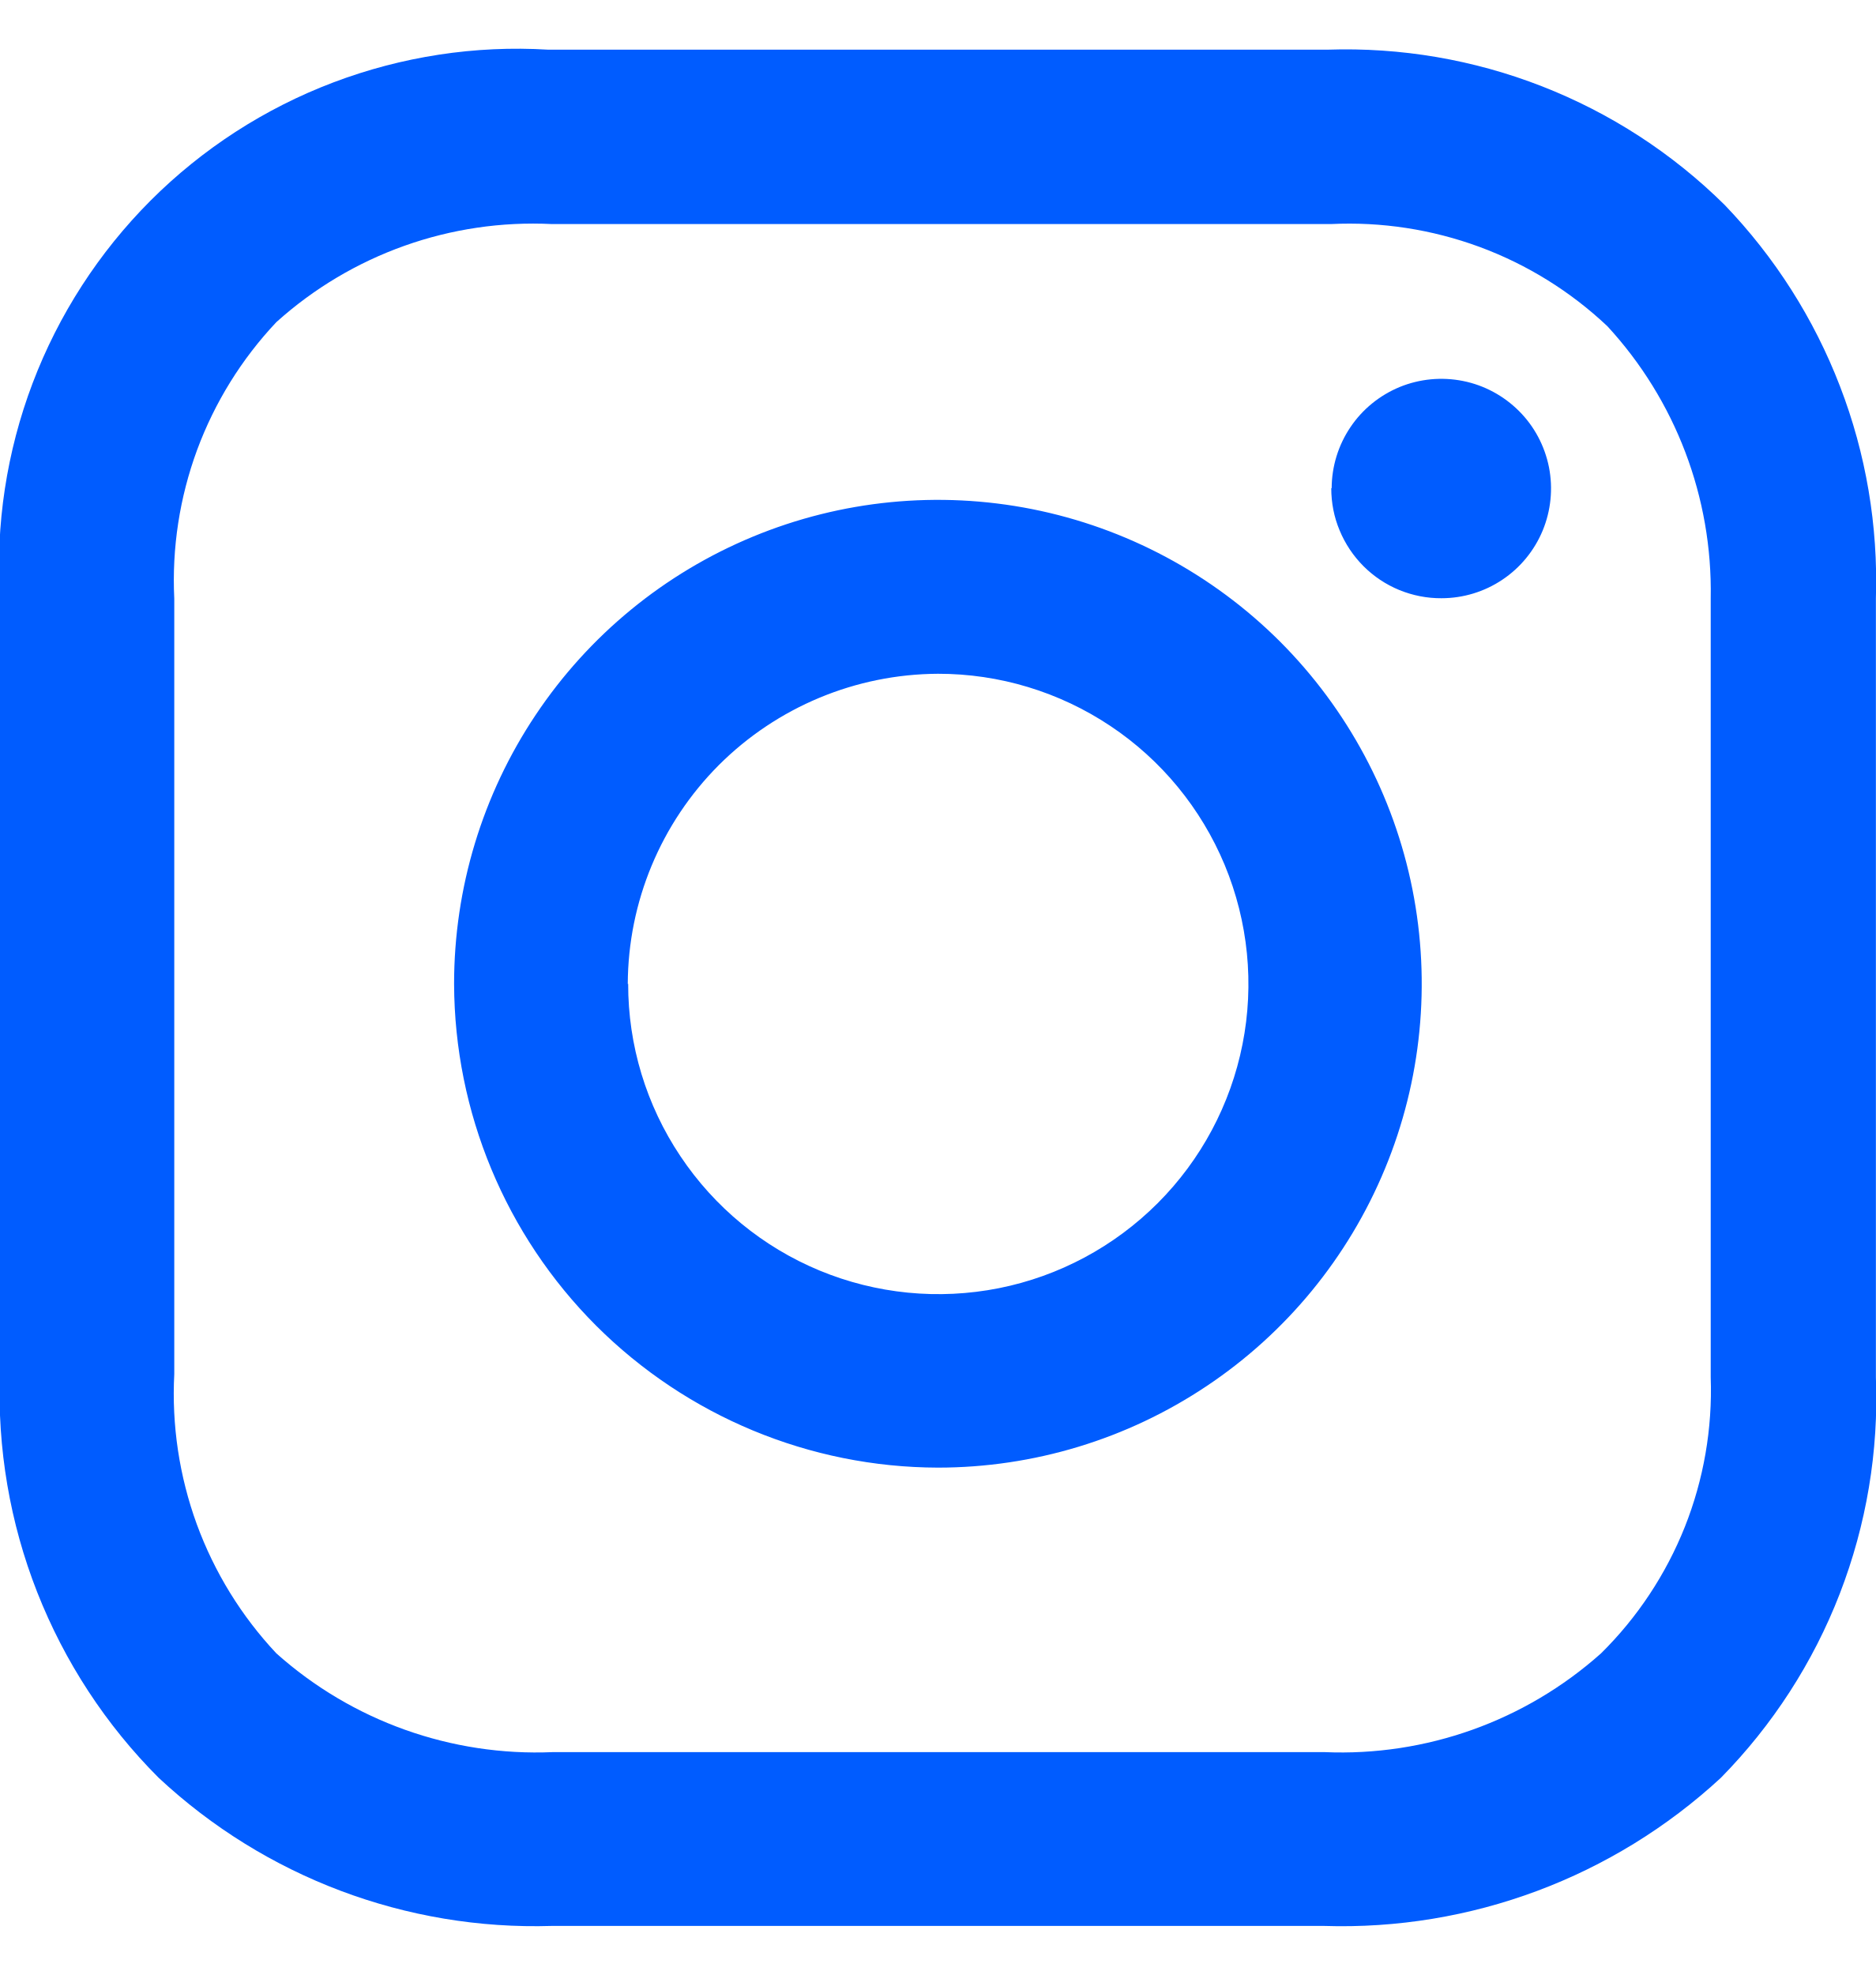
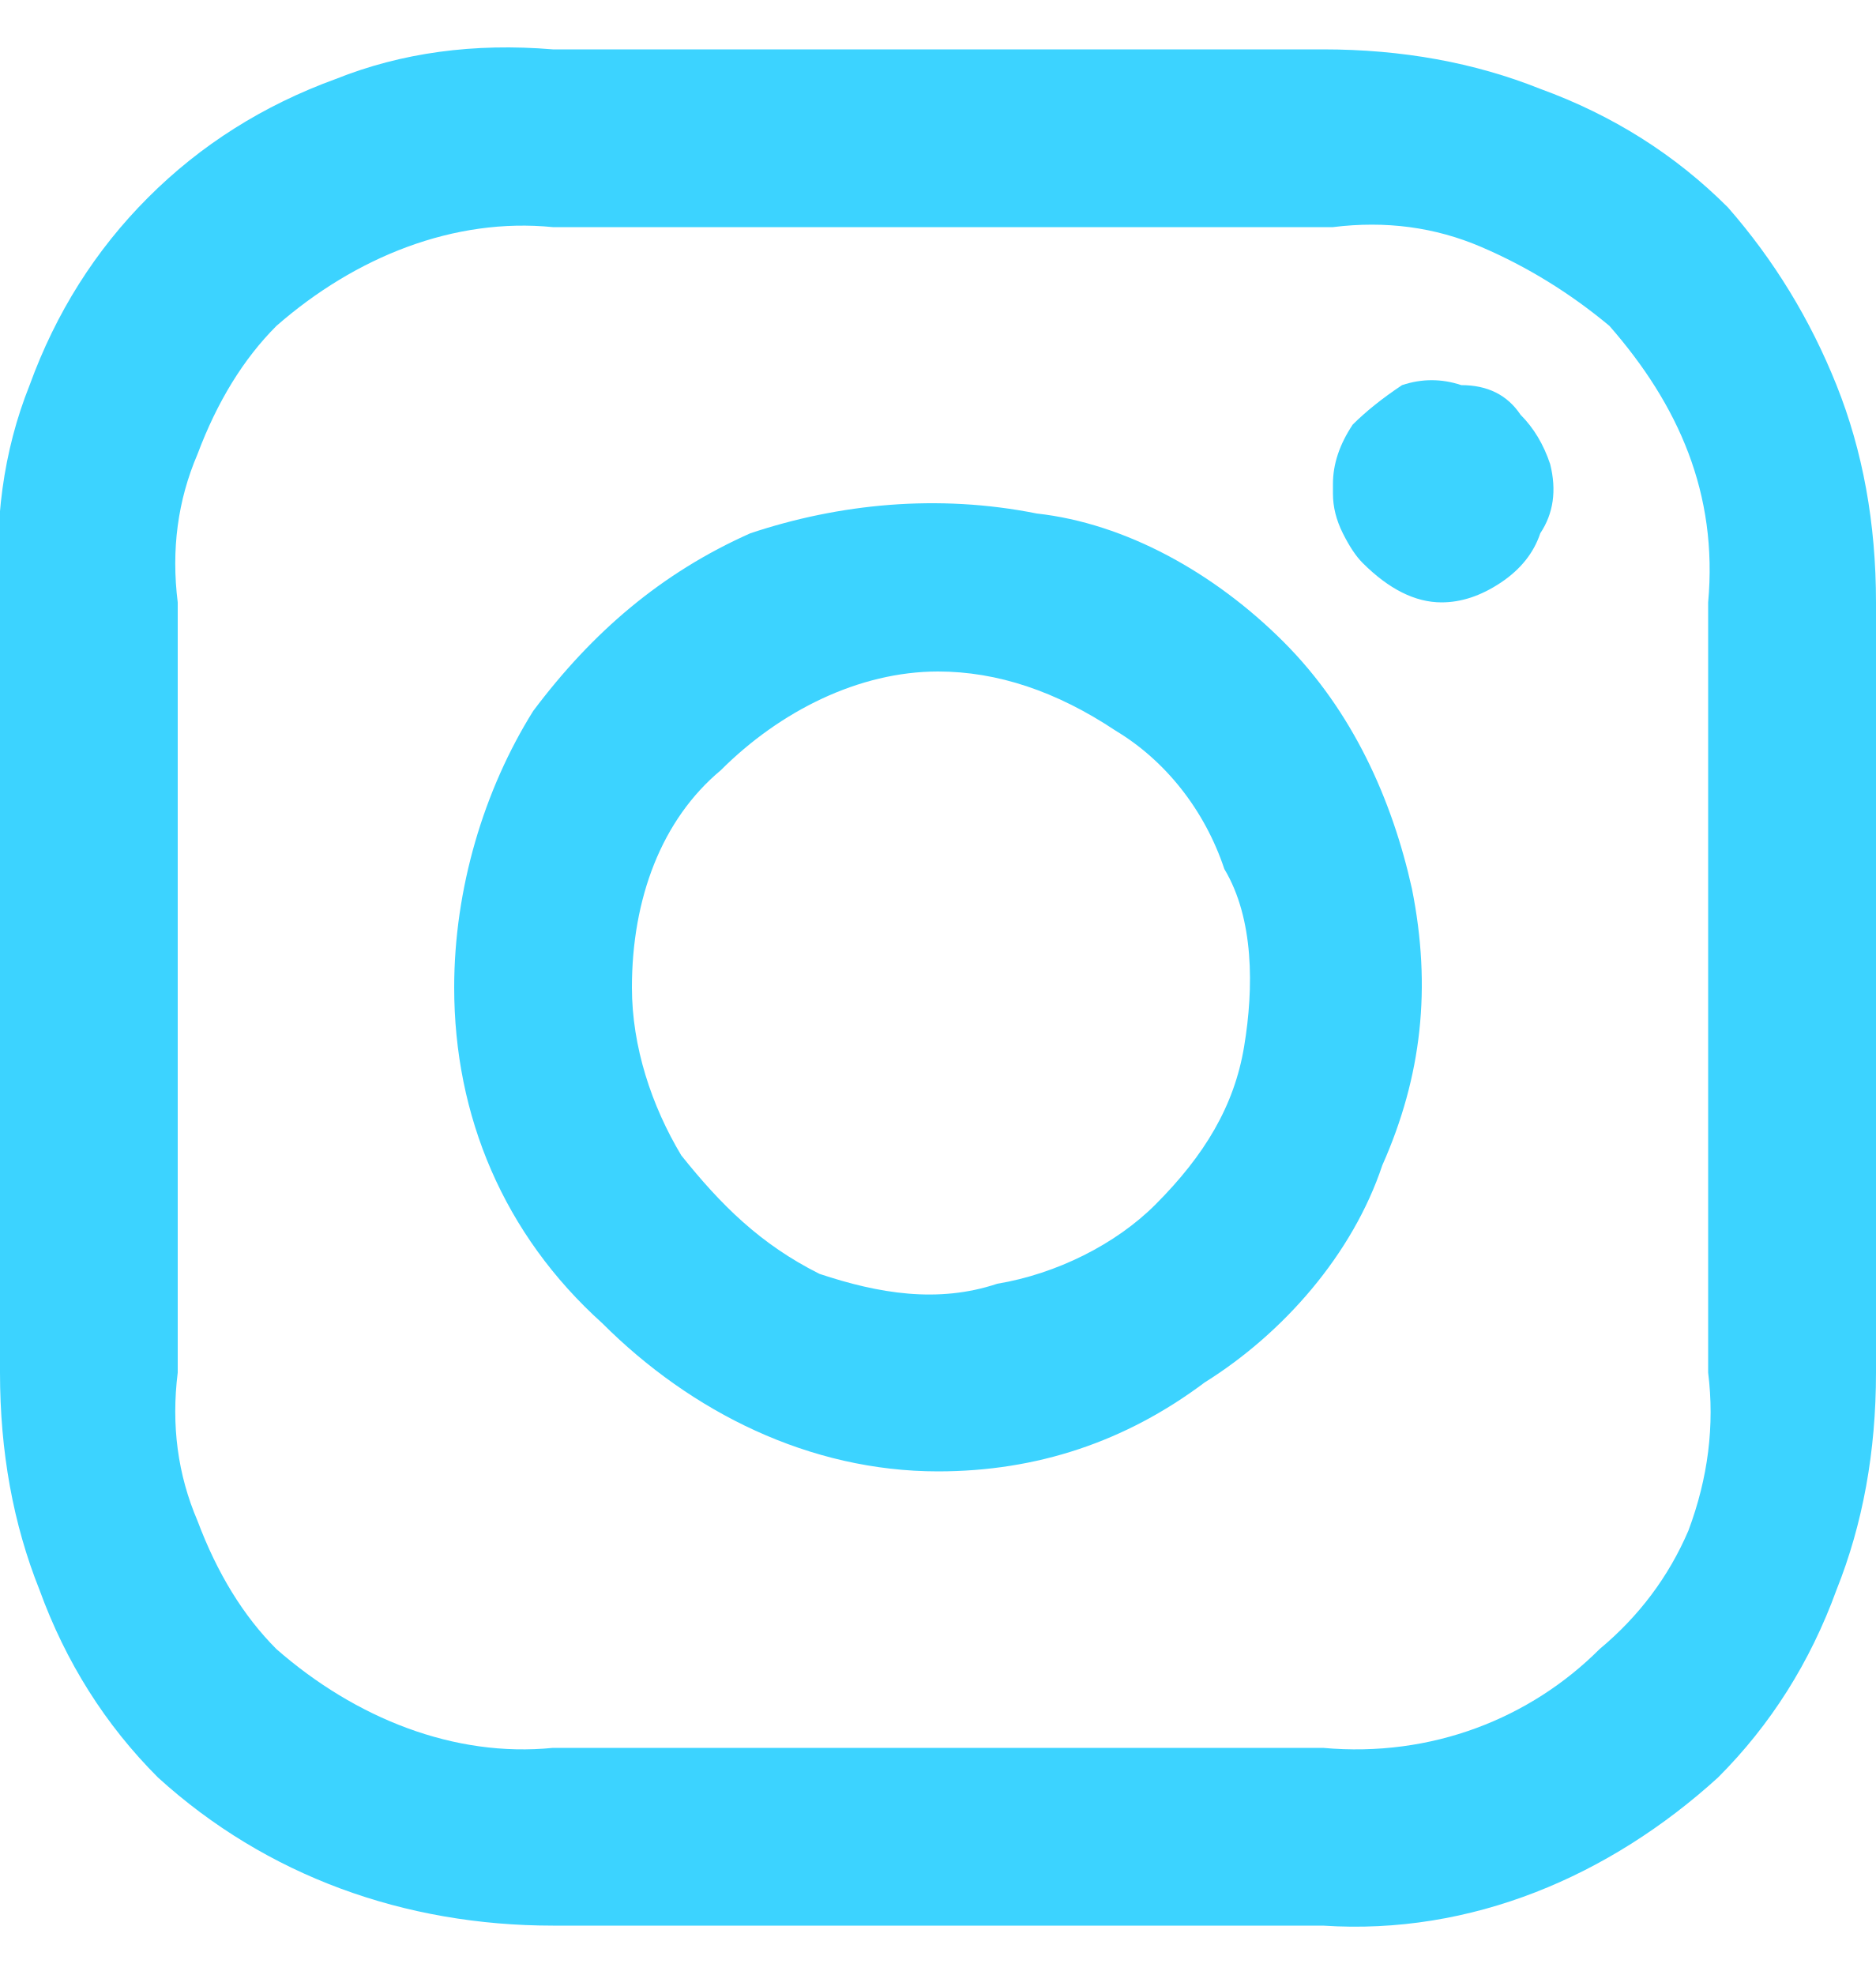
- <svg xmlns="http://www.w3.org/2000/svg" width="19" height="20" viewBox="0 0 19 20" fill="none">
-   <path d="M5.591 19.503C4.117 19.549 2.685 19.009 1.607 18.003C1.072 17.468 0.654 16.828 0.377 16.124C0.1 15.42 -0.028 14.666 -0.001 13.91V6.058C-0.046 5.317 0.067 4.575 0.33 3.881C0.593 3.187 1.001 2.556 1.525 2.031C2.05 1.506 2.681 1.098 3.375 0.835C4.069 0.572 4.811 0.458 5.552 0.503H13.445C14.187 0.478 14.926 0.604 15.617 0.874C16.309 1.144 16.938 1.552 17.466 2.074C17.974 2.602 18.372 3.227 18.635 3.911C18.899 4.595 19.022 5.325 18.999 6.058V13.949C19.028 14.696 18.903 15.441 18.633 16.139C18.363 16.836 17.953 17.47 17.429 18.003C16.337 19.012 14.893 19.551 13.407 19.503H5.591ZM2.799 3.262C2.447 3.635 2.174 4.076 1.996 4.557C1.819 5.038 1.74 5.55 1.765 6.062V13.915C1.738 14.432 1.816 14.949 1.993 15.435C2.171 15.921 2.445 16.366 2.799 16.743C3.566 17.428 4.571 17.787 5.599 17.743H13.415C14.443 17.787 15.447 17.428 16.215 16.743C16.583 16.38 16.872 15.943 17.064 15.462C17.255 14.981 17.344 14.466 17.326 13.948V6.058C17.345 5.039 16.97 4.052 16.279 3.303C15.906 2.951 15.466 2.678 14.984 2.5C14.503 2.323 13.991 2.244 13.479 2.269H5.591C4.566 2.218 3.562 2.575 2.799 3.262ZM4.599 9.962C4.599 8.993 4.886 8.046 5.425 7.24C5.963 6.434 6.728 5.806 7.624 5.435C8.519 5.064 9.504 4.967 10.455 5.156C11.405 5.345 12.278 5.812 12.964 6.497C13.649 7.183 14.116 8.056 14.305 9.006C14.494 9.957 14.397 10.942 14.026 11.837C13.655 12.733 13.027 13.498 12.221 14.036C11.415 14.575 10.468 14.862 9.499 14.862C8.201 14.859 6.957 14.342 6.038 13.425C5.12 12.507 4.603 11.263 4.599 9.965V9.962ZM6.362 9.962C6.361 10.584 6.545 11.191 6.891 11.708C7.236 12.225 7.726 12.628 8.3 12.866C8.875 13.104 9.506 13.166 10.116 13.045C10.725 12.924 11.285 12.624 11.725 12.184C12.164 11.745 12.463 11.185 12.584 10.575C12.705 9.966 12.642 9.334 12.404 8.76C12.165 8.186 11.762 7.695 11.245 7.351C10.728 7.006 10.12 6.822 9.499 6.823C8.667 6.827 7.87 7.159 7.281 7.747C6.693 8.336 6.361 9.133 6.358 9.965L6.362 9.962ZM13.487 4.942C13.488 4.723 13.554 4.508 13.677 4.326C13.799 4.144 13.973 4.003 14.176 3.919C14.379 3.836 14.602 3.815 14.817 3.858C15.033 3.901 15.23 4.008 15.385 4.163C15.54 4.318 15.645 4.516 15.688 4.732C15.73 4.947 15.708 5.17 15.624 5.373C15.54 5.575 15.398 5.749 15.215 5.871C15.033 5.993 14.818 6.058 14.599 6.058C14.452 6.059 14.307 6.03 14.172 5.975C14.036 5.919 13.913 5.837 13.81 5.734C13.706 5.63 13.624 5.507 13.568 5.372C13.511 5.237 13.483 5.092 13.483 4.945L13.487 4.942Z" fill="#005CFF" />
+ <svg xmlns="http://www.w3.org/2000/svg" version="1.2" viewBox="0 0 19 20" width="19" height="20">
+   <style>.a{fill:#3cd3ff}</style>
+   <path class="a" d="m5.6 19.5c-1.5 0-2.9-0.5-4-1.5q-0.8-0.8-1.2-1.9-0.4-1-0.4-2.2v-7.8q-0.1-1.2 0.3-2.2 0.4-1.1 1.2-1.9 0.8-0.8 1.9-1.2 1-0.4 2.2-0.3h7.8q1.2 0 2.2 0.4 1.1 0.4 1.9 1.2 0.7 0.8 1.1 1.8 0.4 1 0.4 2.2v7.8q0 1.2-0.4 2.2-0.4 1.1-1.2 1.9c-1.1 1-2.5 1.6-4 1.5zm-2.8-16.2q-0.5 0.5-0.8 1.3-0.3 0.7-0.2 1.5v7.8q-0.1 0.8 0.2 1.5 0.3 0.8 0.8 1.3c0.8 0.7 1.8 1.1 2.8 1h7.8c1.1 0.1 2.1-0.3 2.8-1q0.6-0.5 0.9-1.2 0.3-0.8 0.2-1.6v-7.8c0.1-1.1-0.3-2-1-2.8q-0.6-0.5-1.3-0.8-0.7-0.3-1.5-0.2h-7.9c-1-0.1-2 0.3-2.8 1zm1.8 6.7c0-1 0.3-2 0.8-2.8 0.6-0.8 1.3-1.4 2.2-1.8 0.9-0.3 1.9-0.4 2.9-0.2 0.9 0.1 1.8 0.6 2.5 1.3 0.7 0.7 1.1 1.6 1.3 2.5 0.2 1 0.1 1.9-0.3 2.8-0.3 0.9-1 1.7-1.8 2.2-0.8 0.6-1.7 0.9-2.7 0.9-1.3 0-2.5-0.6-3.4-1.5-1-0.9-1.5-2.1-1.5-3.4zm1.8 0c0 0.6 0.2 1.2 0.5 1.7 0.4 0.5 0.8 0.9 1.4 1.2 0.6 0.2 1.2 0.3 1.8 0.1 0.6-0.1 1.2-0.4 1.6-0.8 0.5-0.5 0.8-1 0.9-1.6 0.1-0.6 0.1-1.3-0.2-1.8-0.2-0.6-0.6-1.1-1.1-1.4-0.6-0.4-1.2-0.6-1.8-0.6-0.8 0-1.6 0.4-2.2 1-0.6 0.5-0.9 1.3-0.9 2.2zm7.1-5.1q0-0.3 0.2-0.6 0.2-0.2 0.5-0.4 0.3-0.1 0.6 0 0.4 0 0.6 0.3 0.2 0.2 0.3 0.5 0.1 0.4-0.1 0.7-0.1 0.3-0.4 0.5-0.3 0.2-0.6 0.2-0.2 0-0.4-0.1-0.2-0.1-0.4-0.3-0.1-0.1-0.2-0.3-0.1-0.2-0.1-0.4z" />
</svg>
